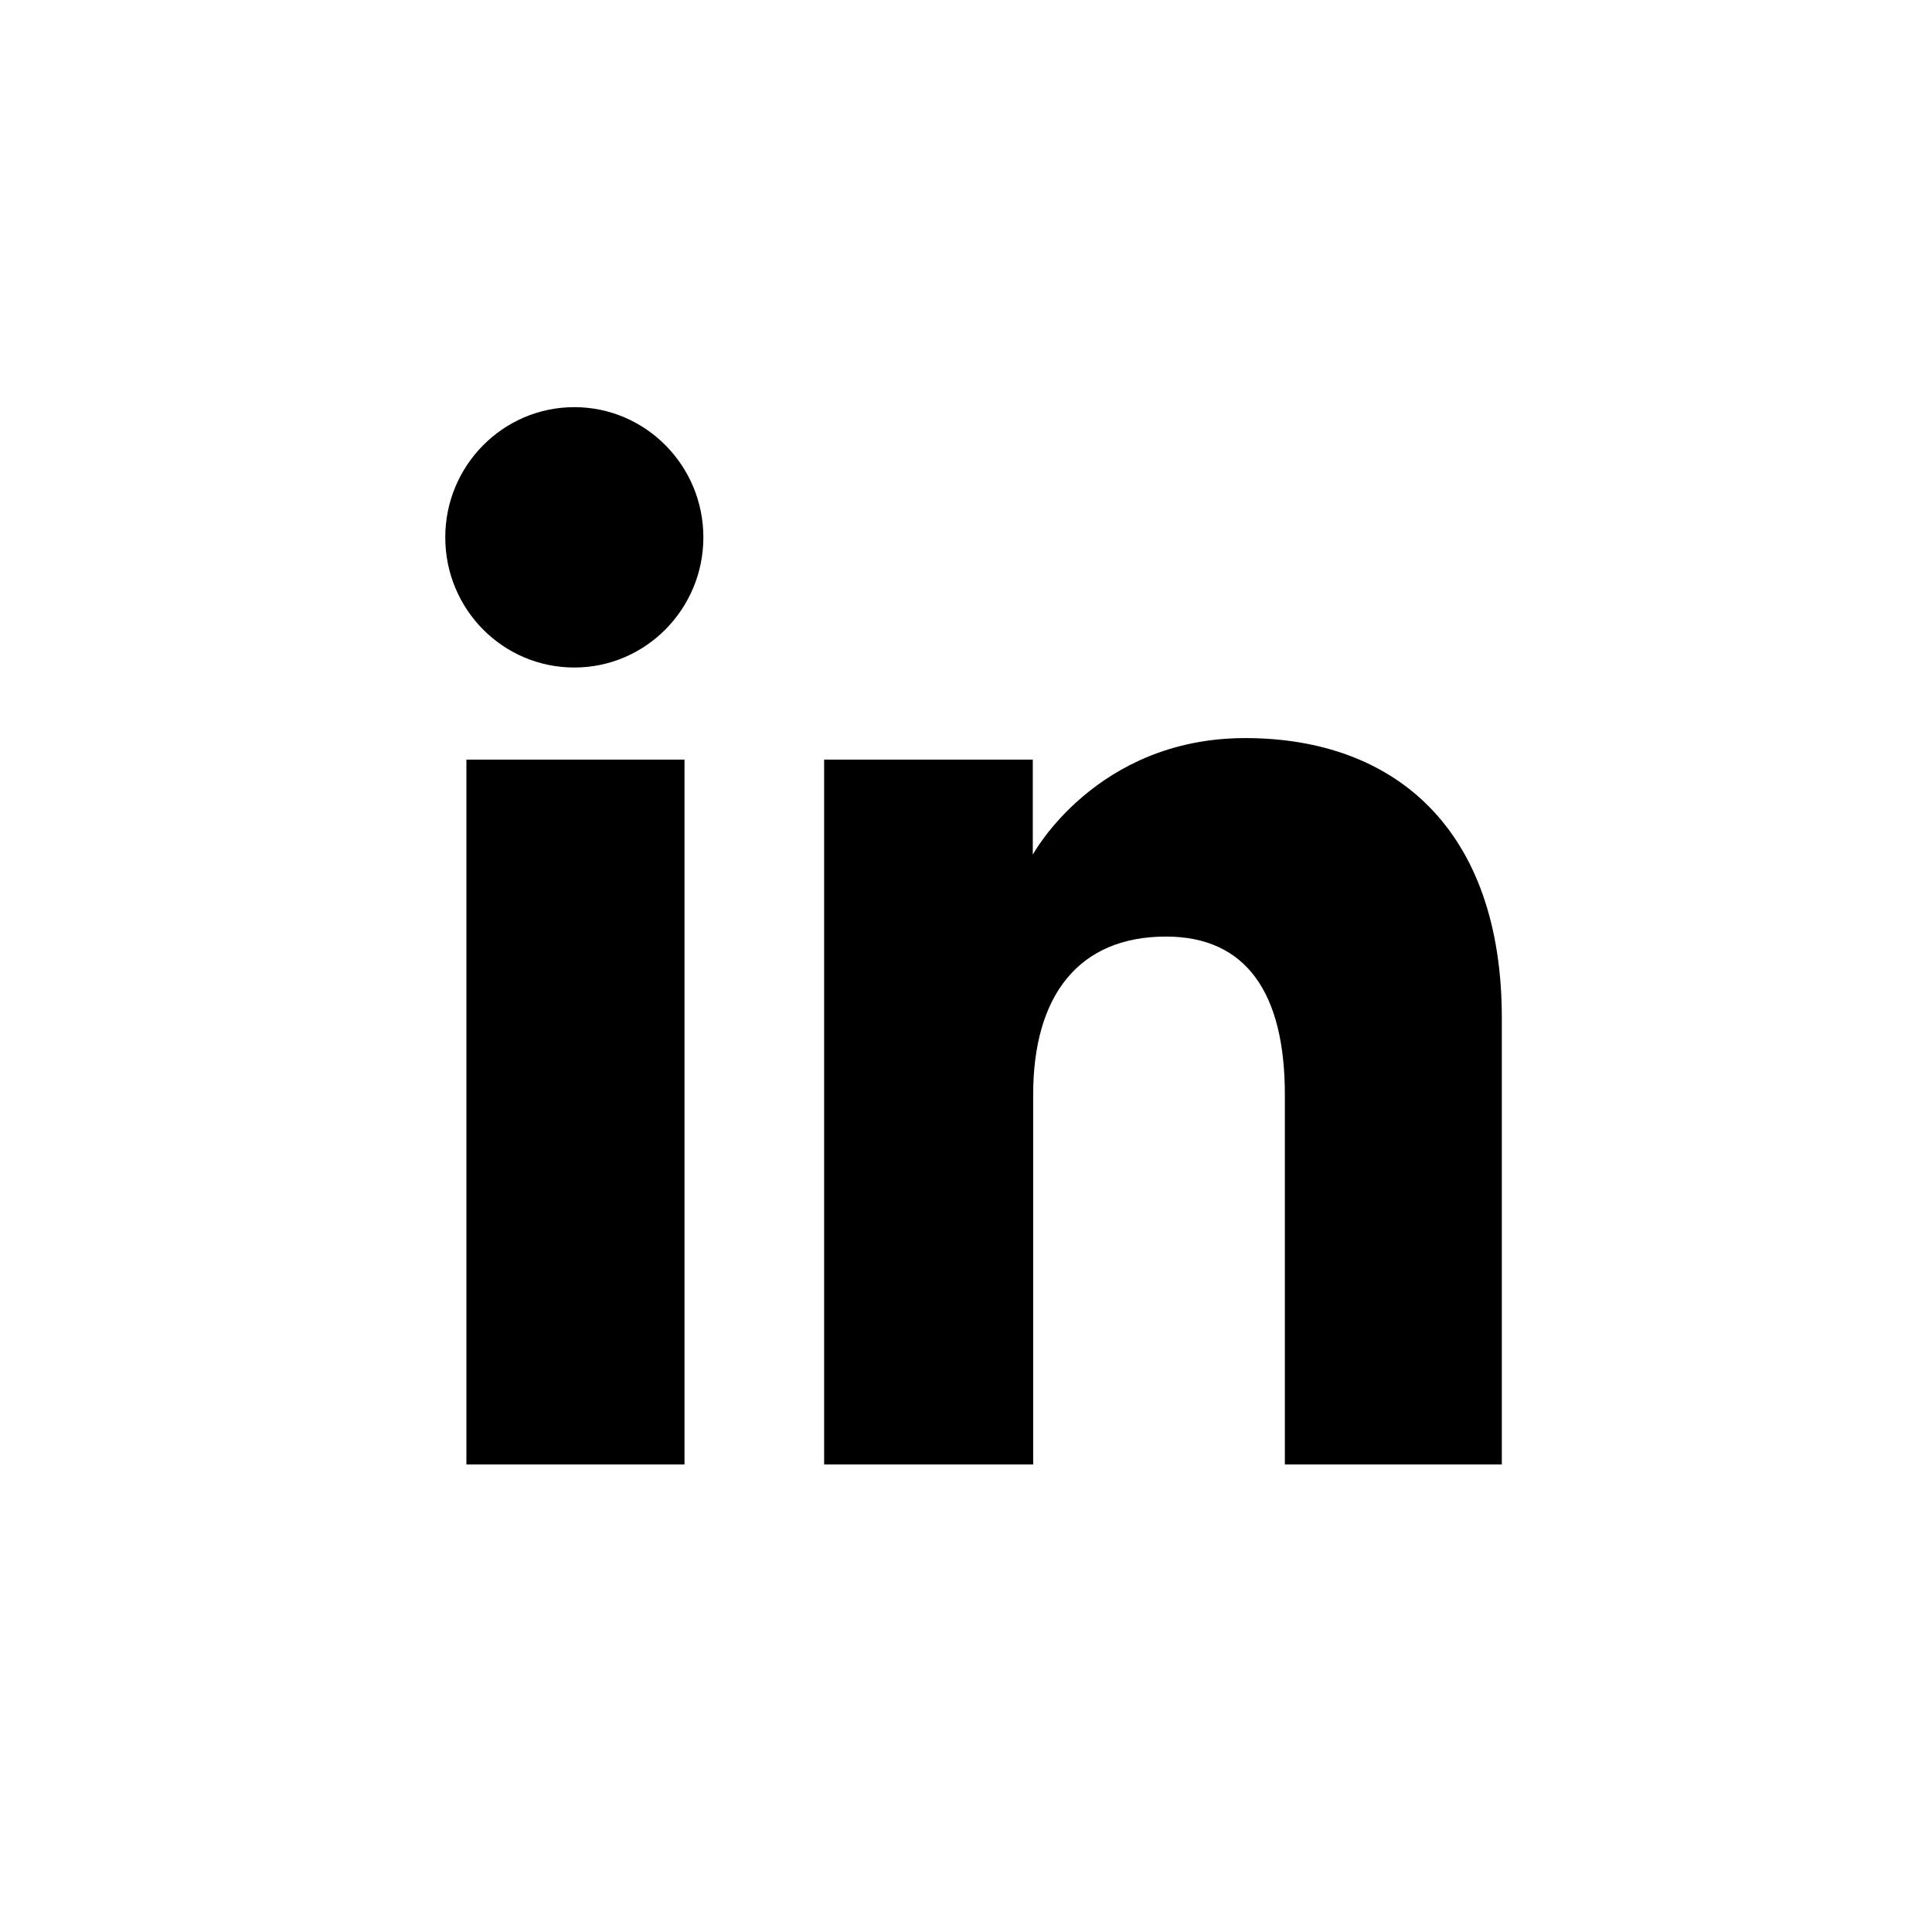
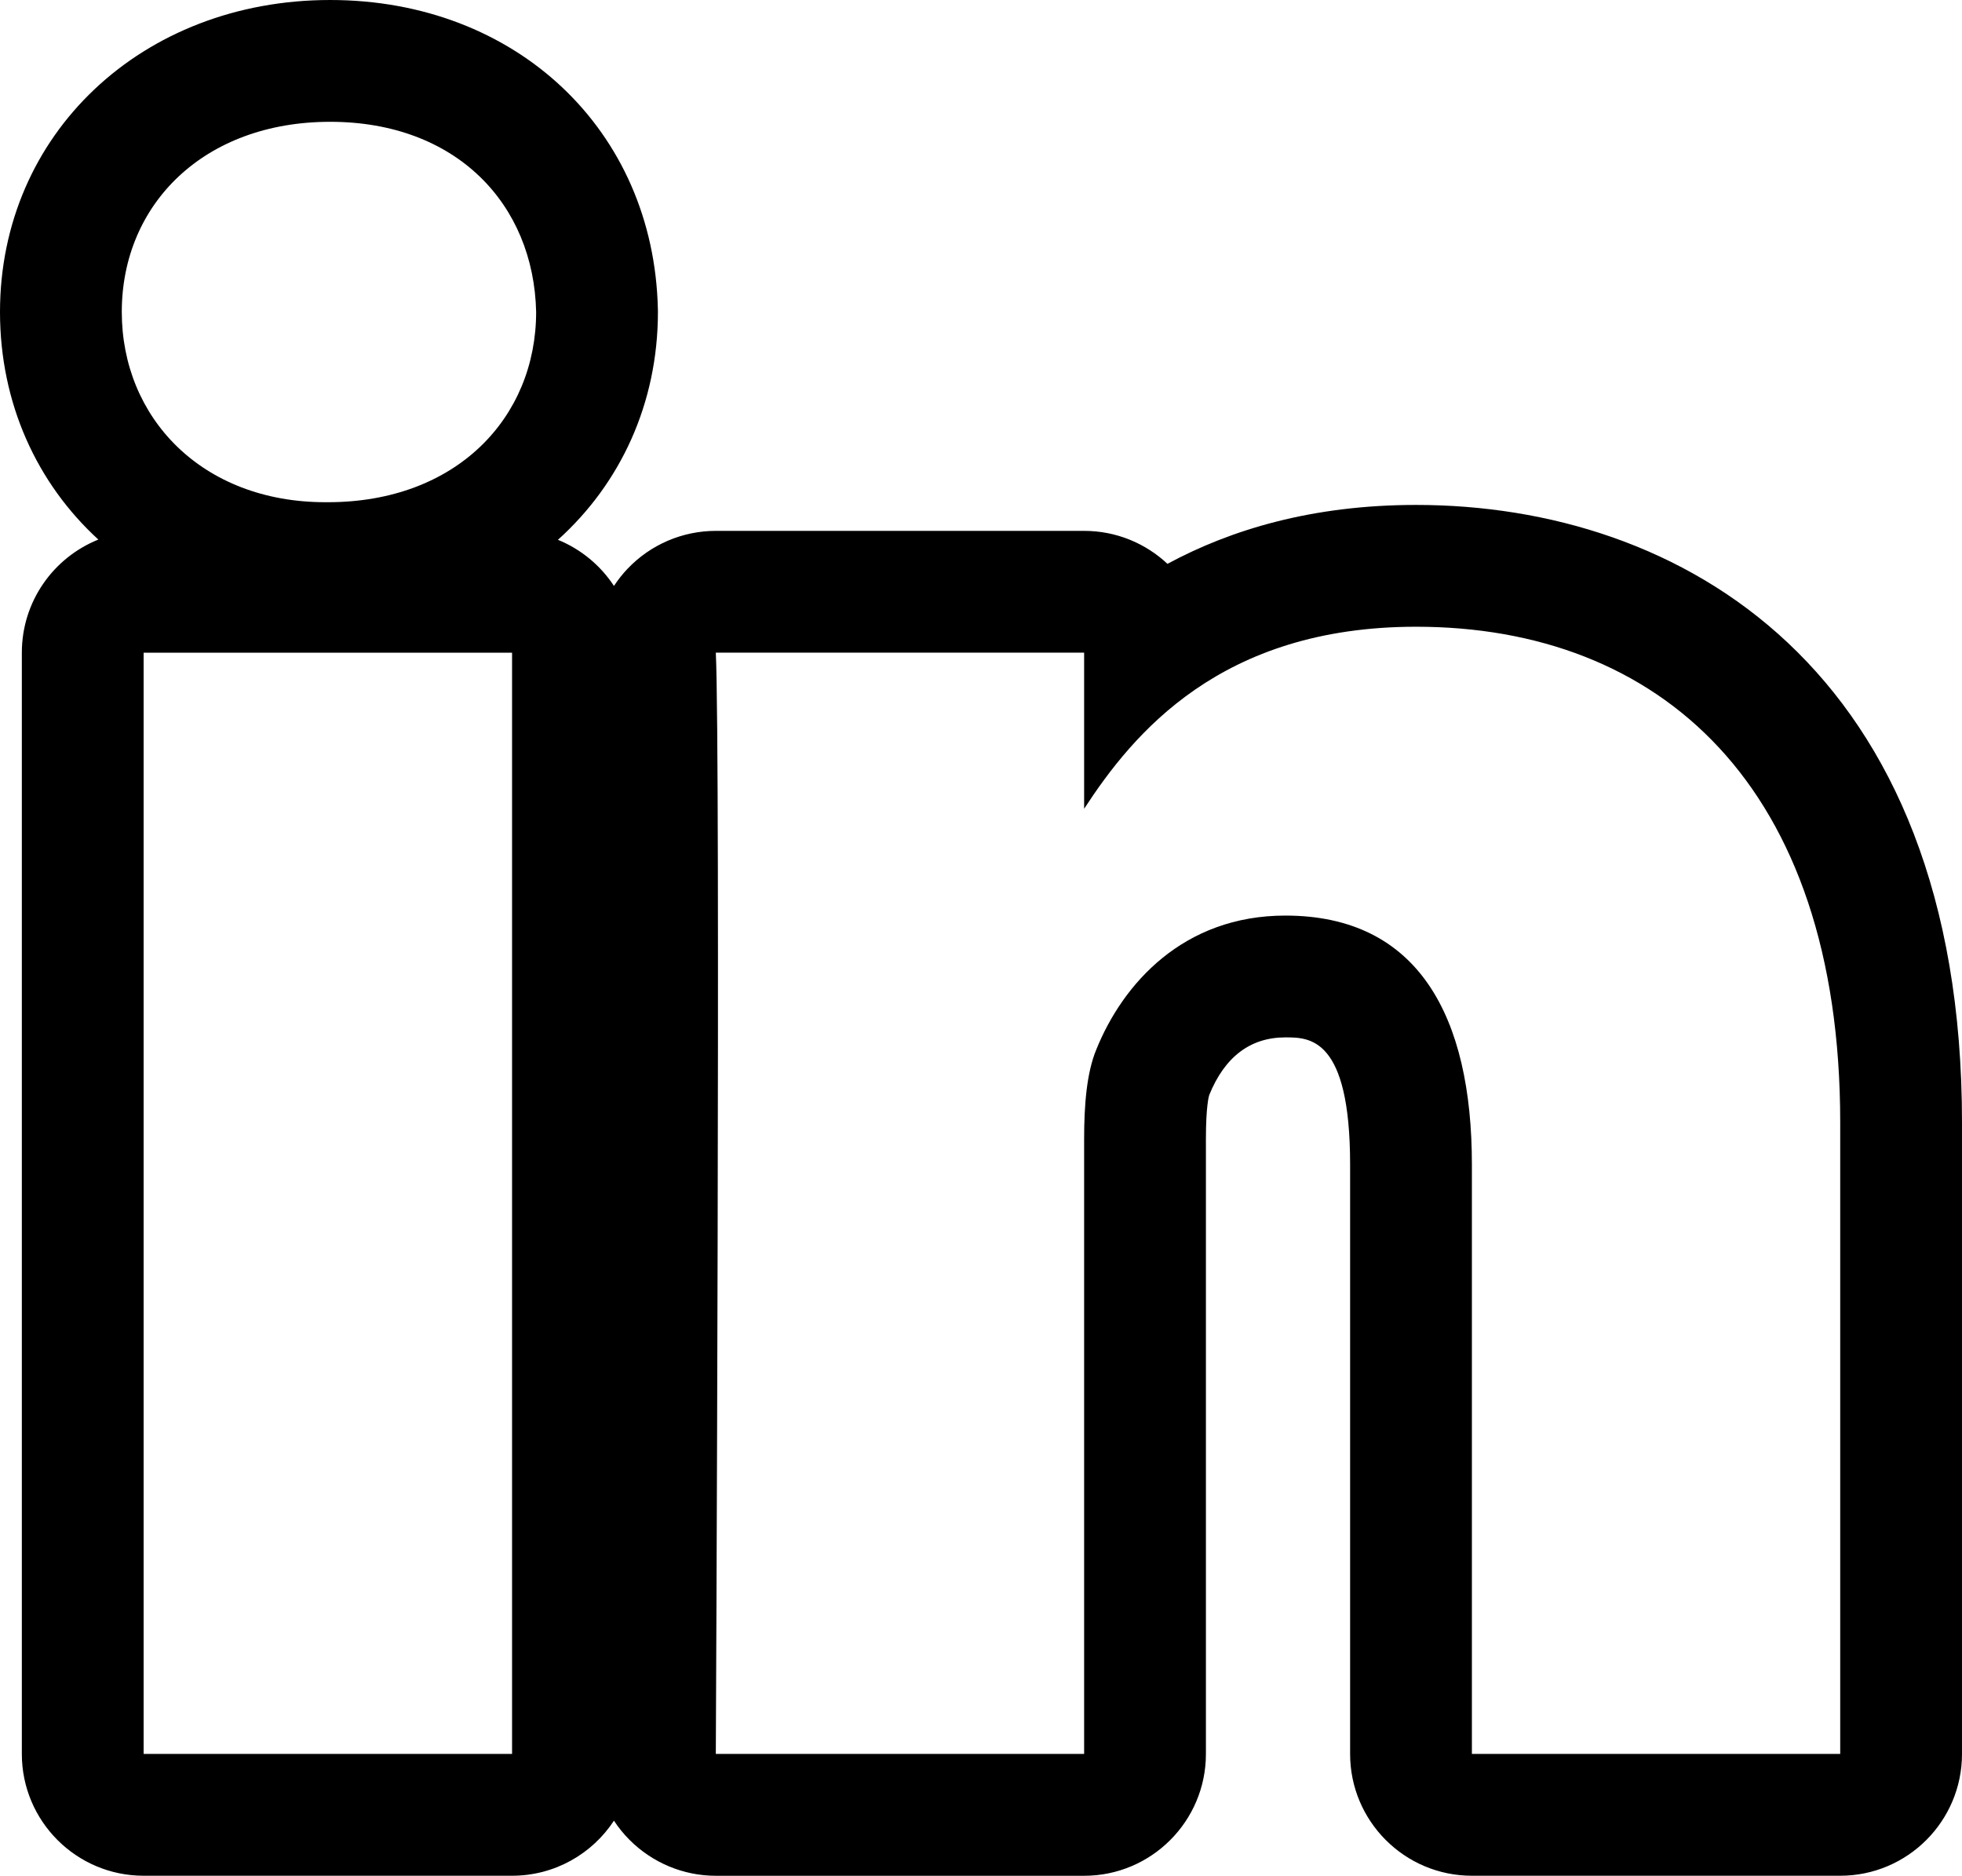
- <svg viewBox="0 0 512 512">
-   <path d="M186.4 142.4c0 19-15.3 34.5-34.2 34.5 -18.9 0-34.2-15.4-34.2-34.5 0-19 15.3-34.5 34.2-34.5C171.1 107.9 186.4 123.4 186.4 142.4zM181.4 201.3h-57.8V388.1h57.8V201.3zM273.8 201.3h-55.4V388.1h55.4c0 0 0-69.3 0-98 0-26.3 12.1-41.9 35.2-41.9 21.3 0 31.5 15 31.5 41.9 0 26.9 0 98 0 98h57.5c0 0 0-68.2 0-118.3 0-50-28.3-74.2-68-74.2 -39.6 0-56.3 30.9-56.3 30.9v-25.2H273.8z" />
+ <svg xmlns="http://www.w3.org/2000/svg" viewBox="0 0 48.331 46.196">
+   <path d="M8.133,3c3.106,0,5.016,2.024,5.074,4.683c0,2.607-1.968,4.686-5.129,4.686H8.015C4.972,12.369,3,10.287,3,7.683   C3,5.024,5.03,3,8.133,3 M34.883,15.436c5.97,0,10.448,3.875,10.448,12.208v15.554h-9.073V28.684c0-3.646-1.316-6.134-4.595-6.134   c-2.514,0-4.003,1.679-4.657,3.299c-0.241,0.58-0.3,1.388-0.3,2.196v15.152h-9.073c0,0,0.12-24.581,0-27.123h9.073v3.845   C27.911,18.072,30.063,15.436,34.883,15.436 M12.614,43.197H3.538V16.076h9.076V43.197z M8.133,0C3.497,0,0,3.303,0,7.683   c0,2.255,0.913,4.225,2.423,5.606c-1.105,0.443-1.885,1.523-1.885,2.786v27.123c0,1.655,1.343,3,3,3h9.076   c1.05,0,1.974-0.54,2.51-1.356c0.11,0.168,0.238,0.327,0.383,0.472c0.563,0.565,1.328,0.885,2.126,0.885h9.073c1.656,0,3-1.345,3-3   V28.045c0-0.792,0.072-1.049,0.082-1.076c0.381-0.94,1.012-1.419,1.875-1.419c0.596,0,1.595,0,1.595,3.134v14.514   c0,1.655,1.343,3,3,3h9.073c1.656,0,3-1.345,3-3V27.644c0-11.213-6.947-15.208-13.448-15.208c-2.562,0-4.567,0.611-6.124,1.451   c-0.537-0.503-1.259-0.812-2.053-0.812h-9.073c-0.82,0-1.605,0.336-2.171,0.93c-0.126,0.132-0.239,0.275-0.338,0.426   c-0.332-0.506-0.813-0.905-1.38-1.136c1.535-1.381,2.463-3.353,2.463-5.612c0-0.022,0-0.044-0.001-0.066   C16.109,3.203,12.713,0,8.133,0" />
</svg>
